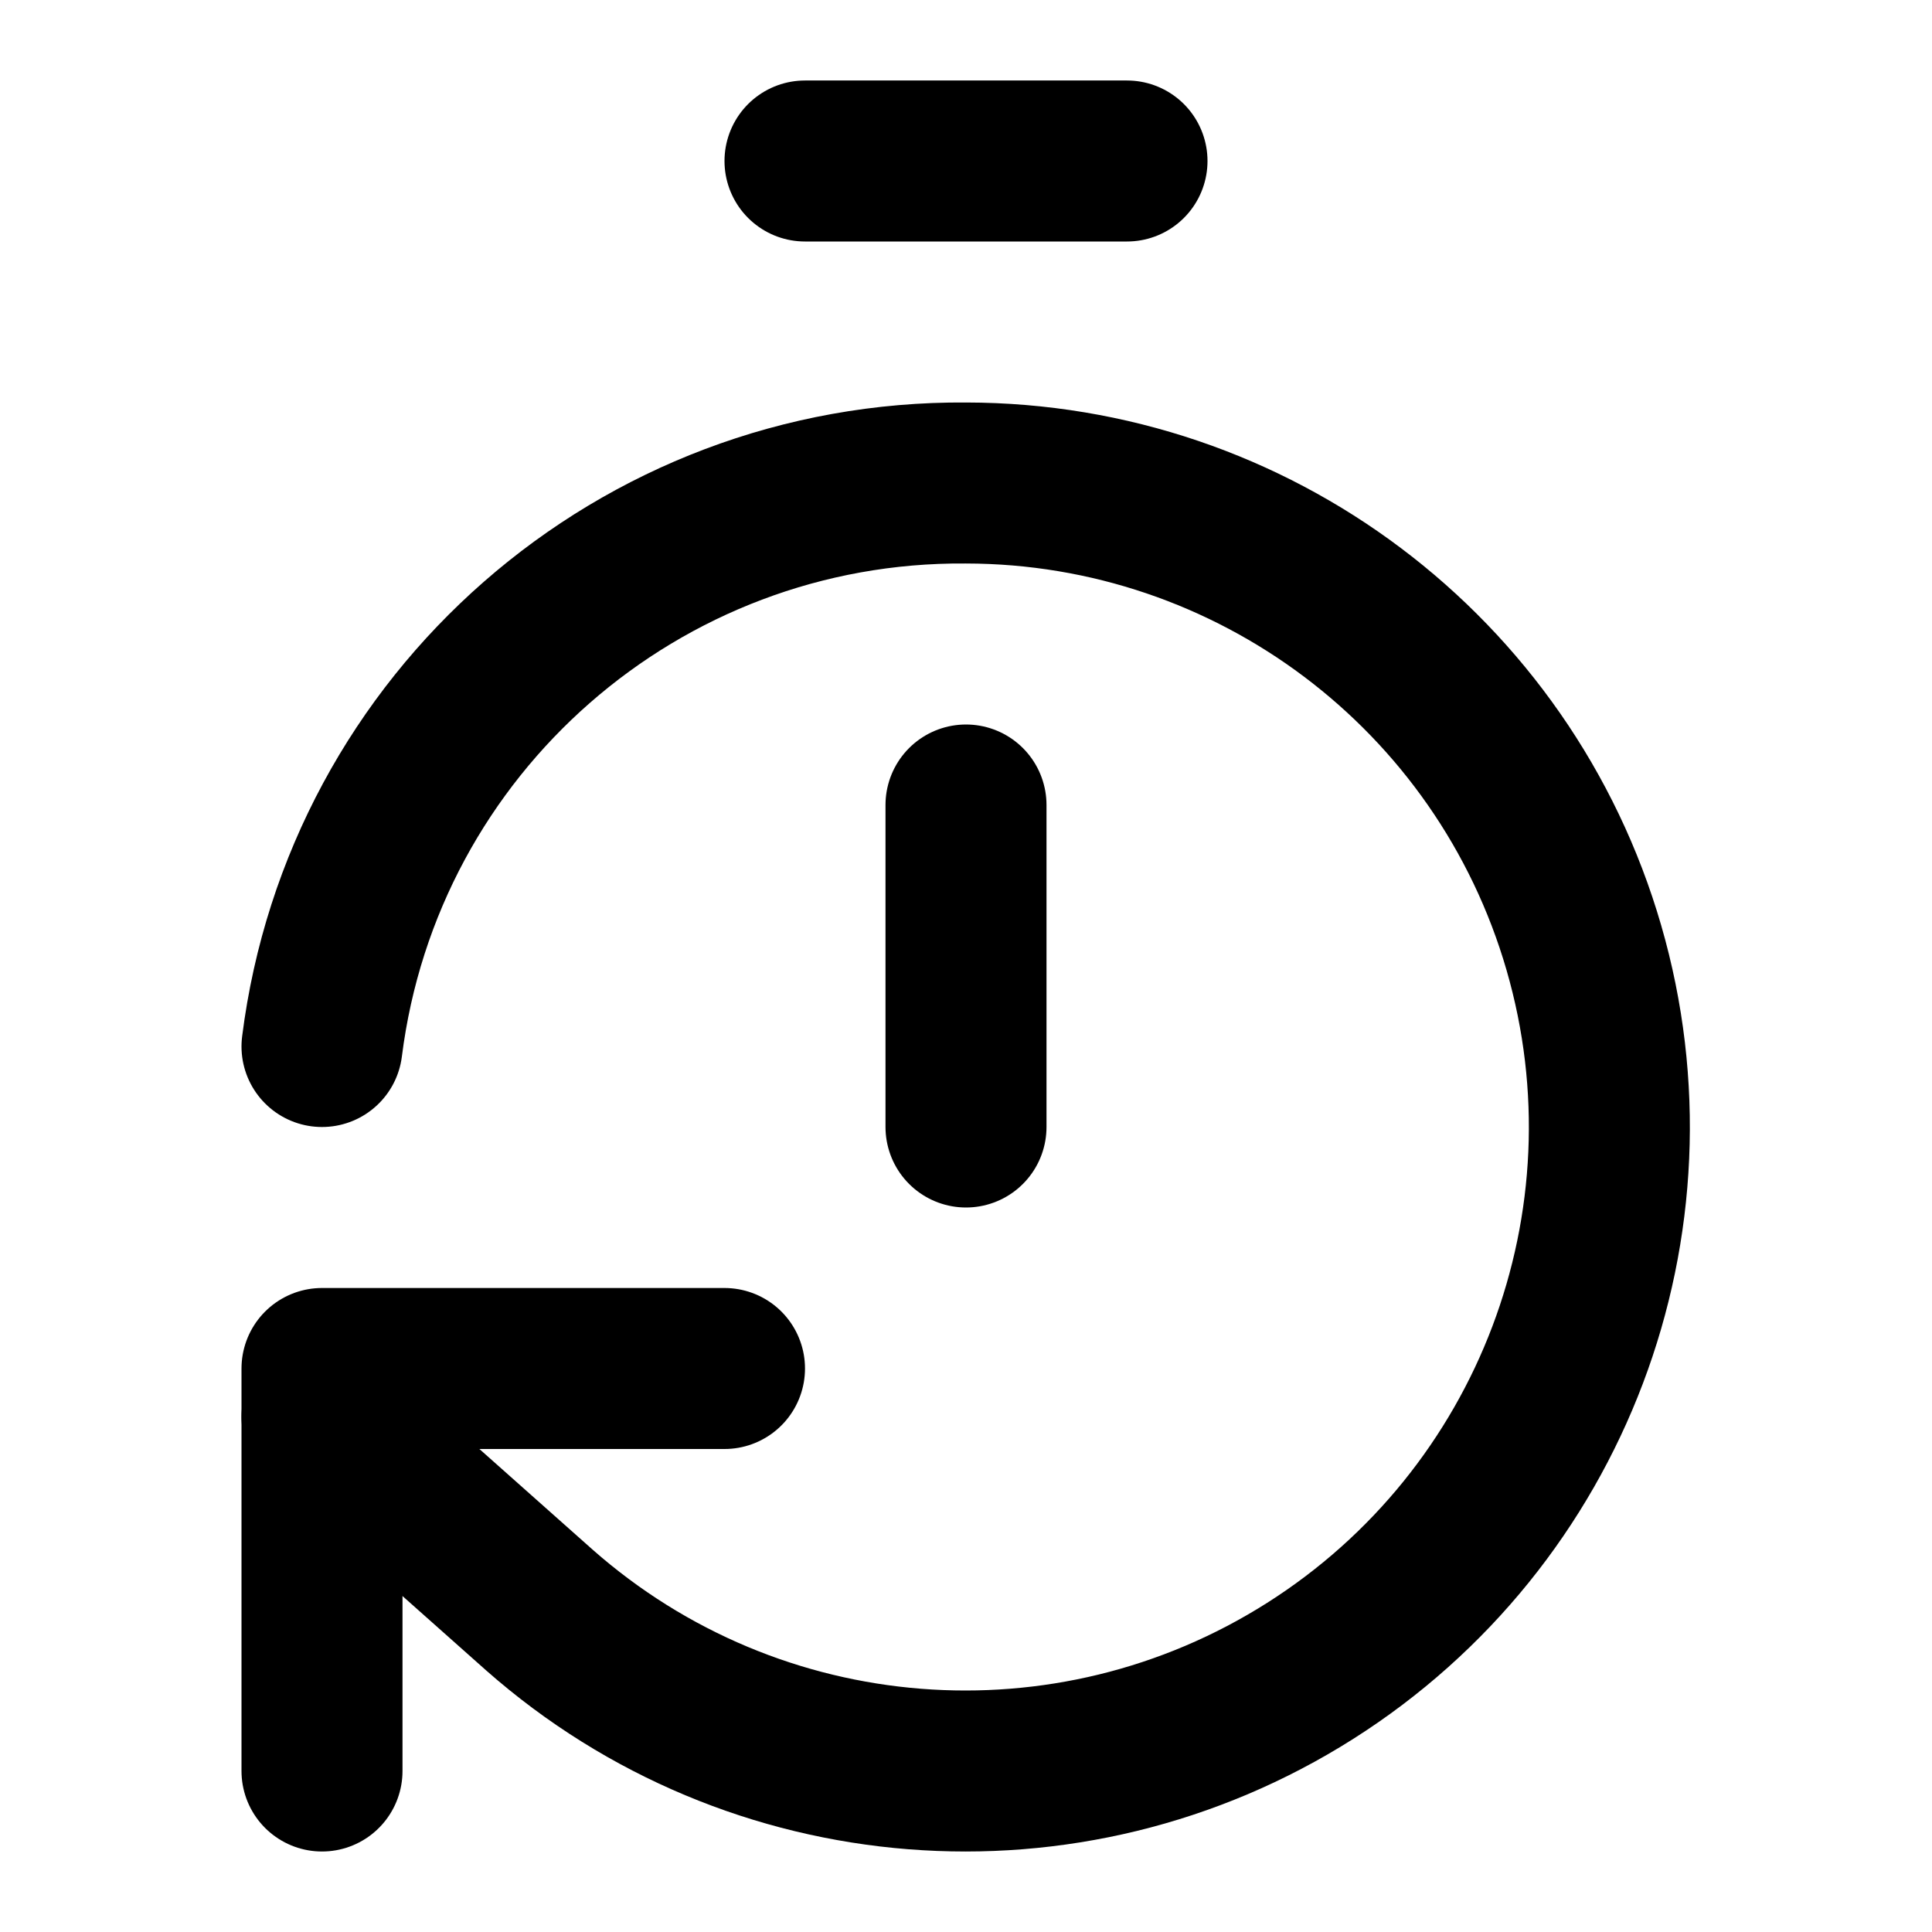
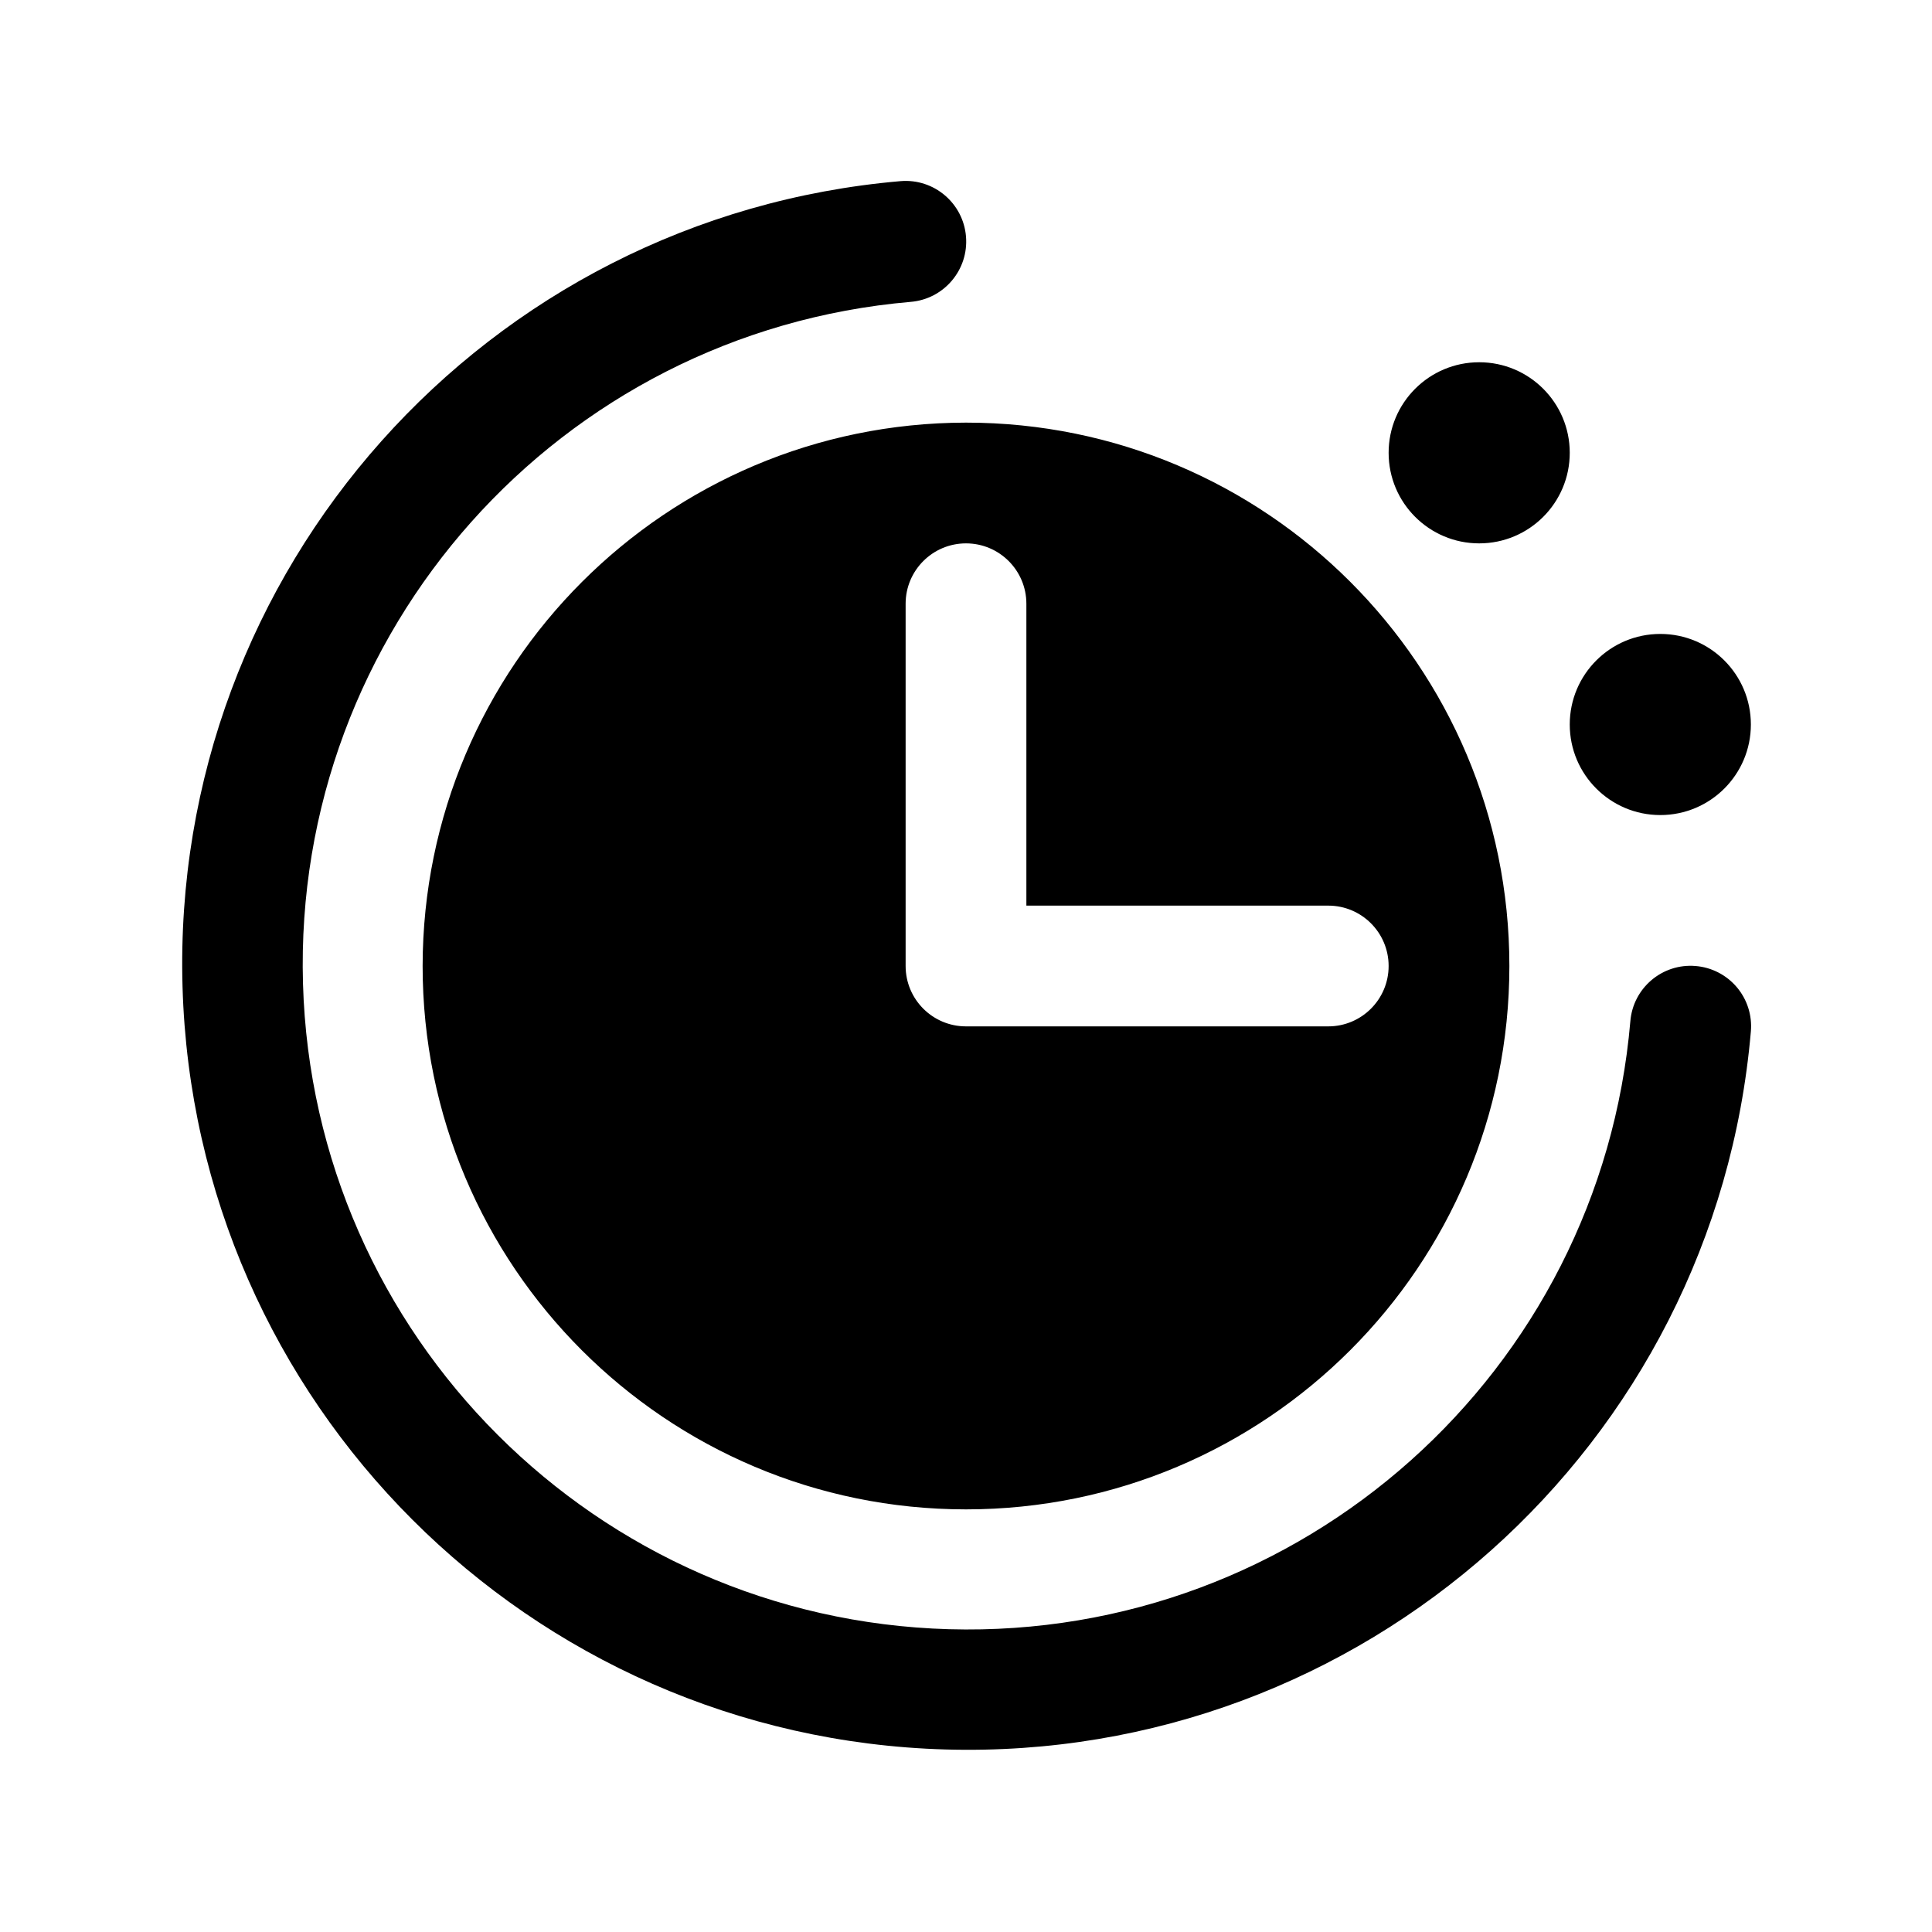
- <svg xmlns="http://www.w3.org/2000/svg" width="24" height="24" viewBox="0 0 24 24" fill="none" stroke="currentColor" stroke-width="2" stroke-linecap="round" stroke-linejoin="round">
-   <path d="M10 2h4" />
-   <path d="M12 14v-4" />
-   <path d="M4 13a8 8 0 0 1 8-7 8 8 0 1 1-5.3 14L4 17.6" />
-   <path d="M9 17H4v5" />
+ <svg xmlns="http://www.w3.org/2000/svg" viewBox="0 0 256 256" fill="currentColor">
+   <path d="M208,96a12,12,0,1,1,12,12A12,12,0,0,1,208,96ZM196,72a12,12,0,1,0-12-12A12,12,0,0,0,196,72Zm28.66,56a8,8,0,0,0-8.63,7.31A88.12,88.12,0,1,1,120.66,40,8,8,0,0,0,119.34,24,104.12,104.12,0,1,0,232,136.66,8,8,0,0,0,224.66,128ZM128,56a72,72,0,1,1-72,72A72.08,72.08,0,0,1,128,56Zm-8,72a8,8,0,0,0,8,8h48a8,8,0,0,0,0-16H136V80a8,8,0,0,0-16,0Z" />
</svg>
